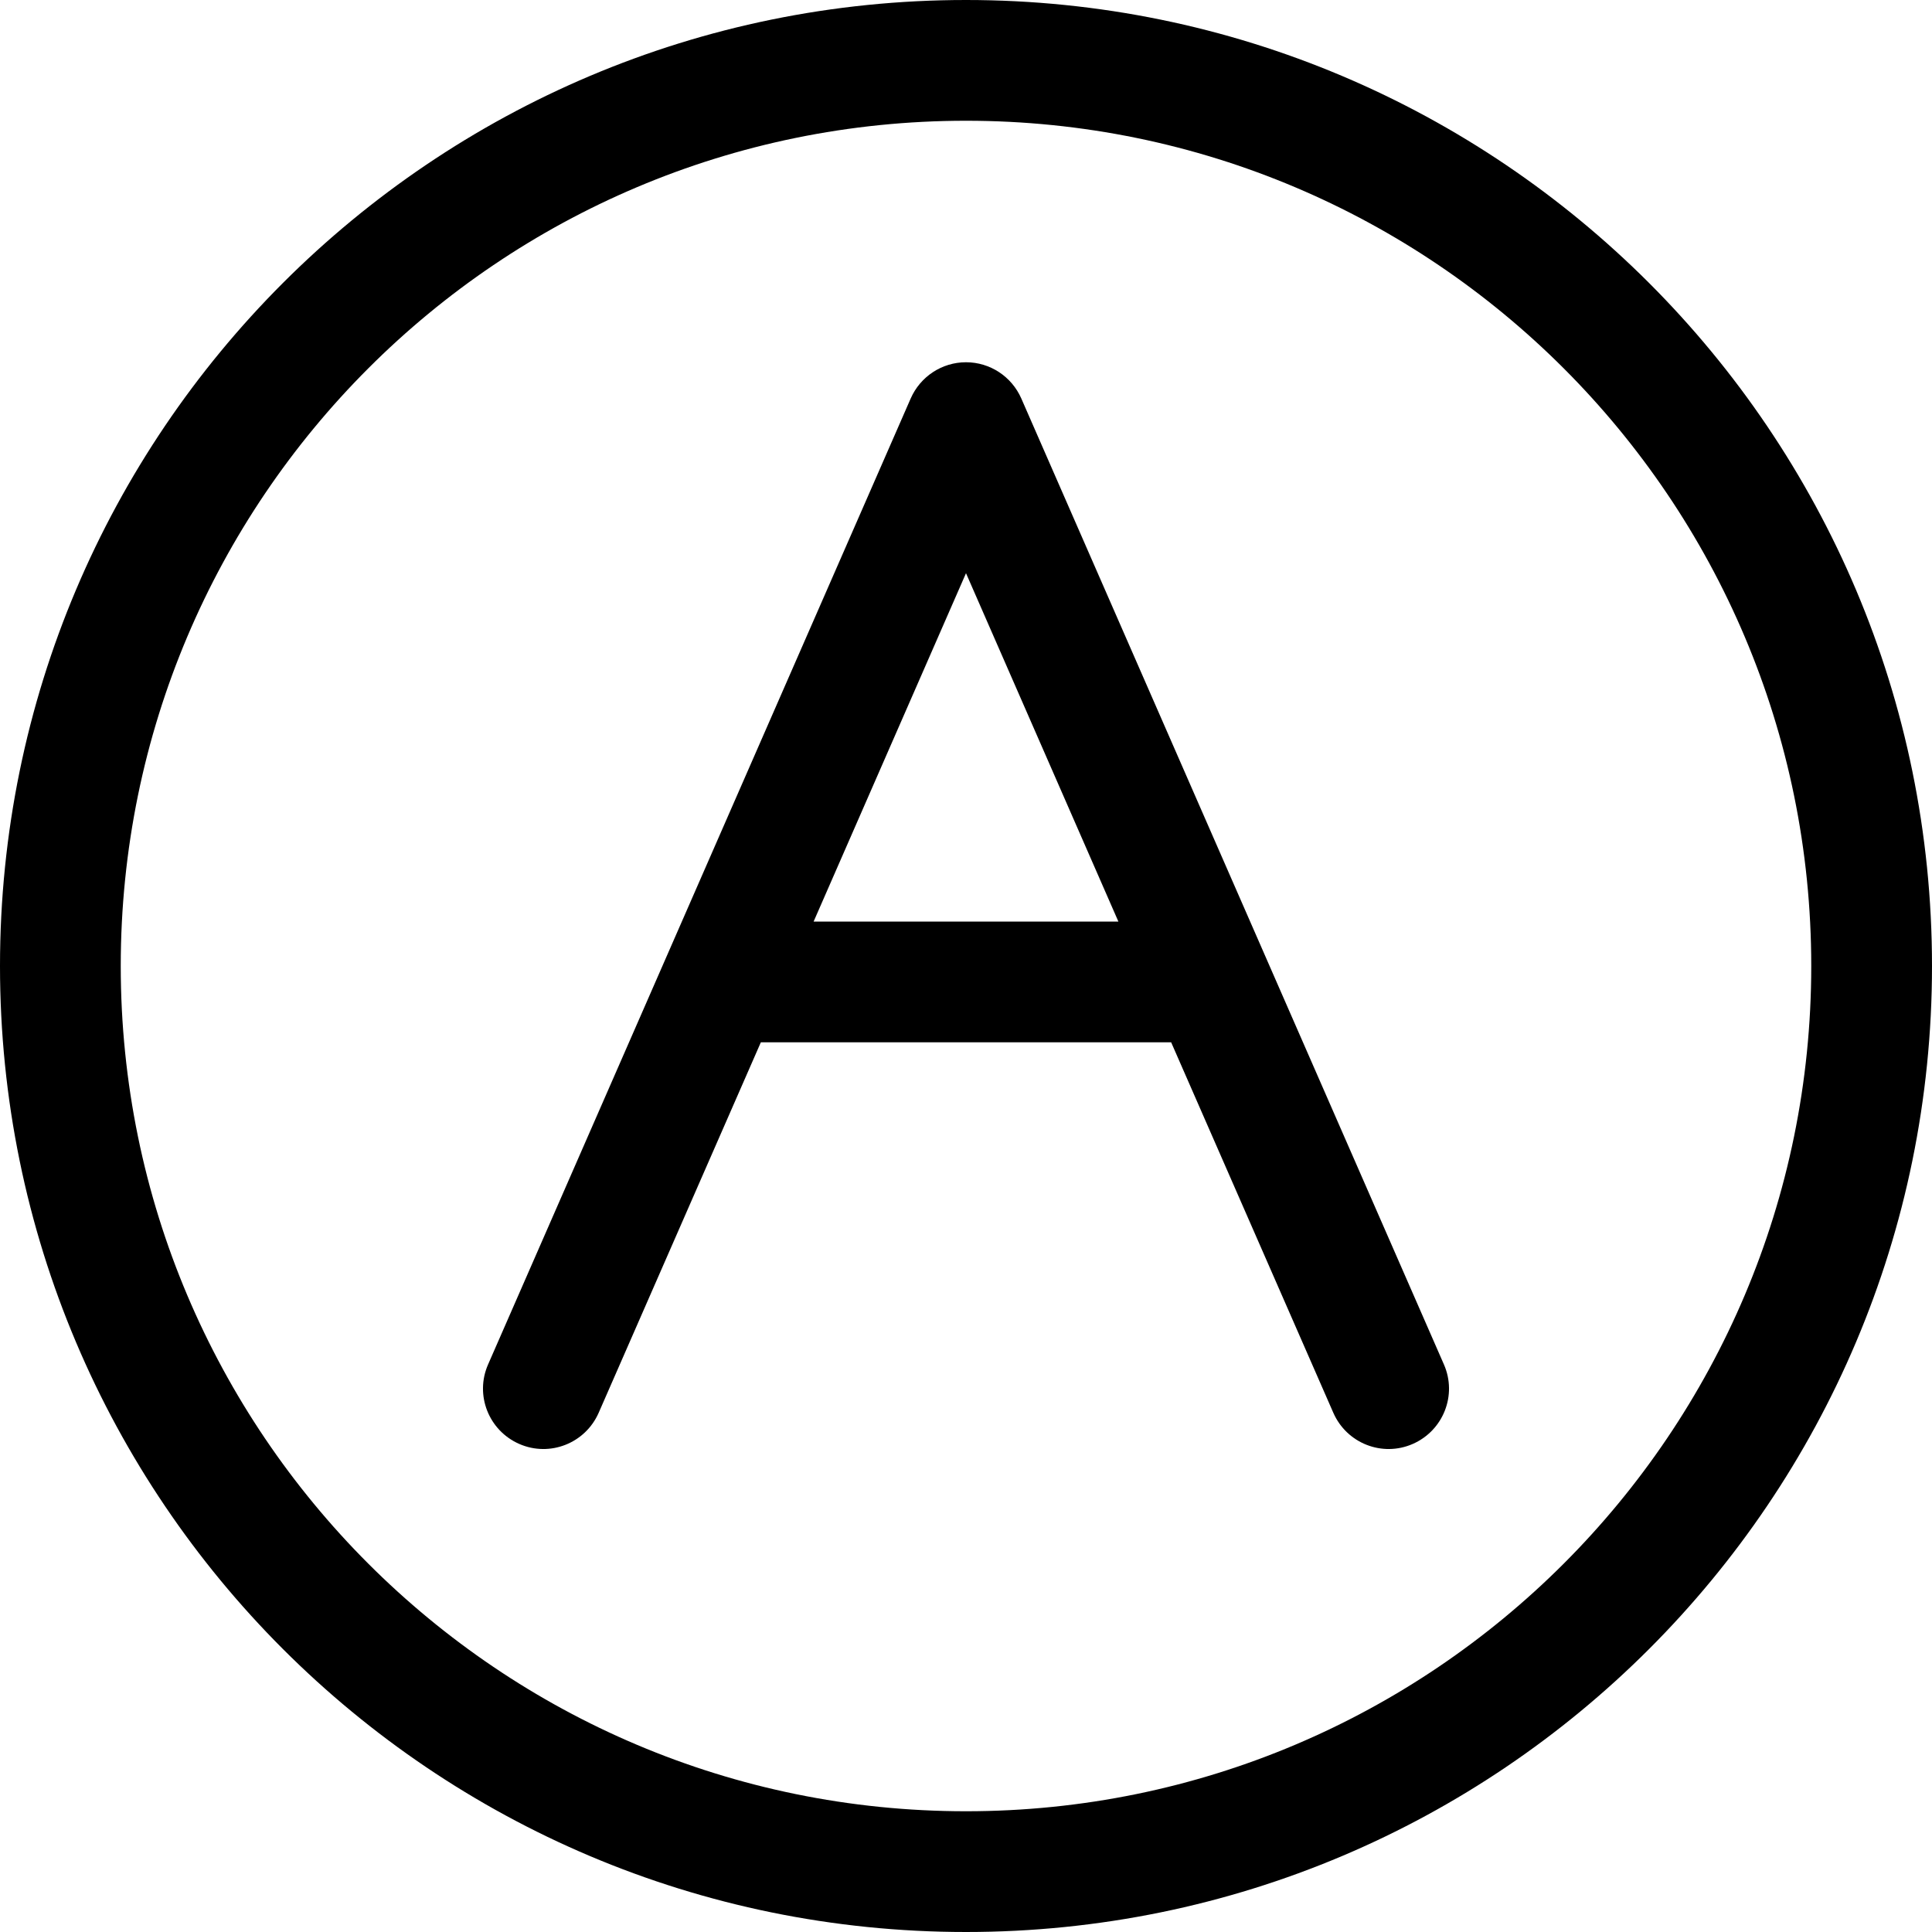
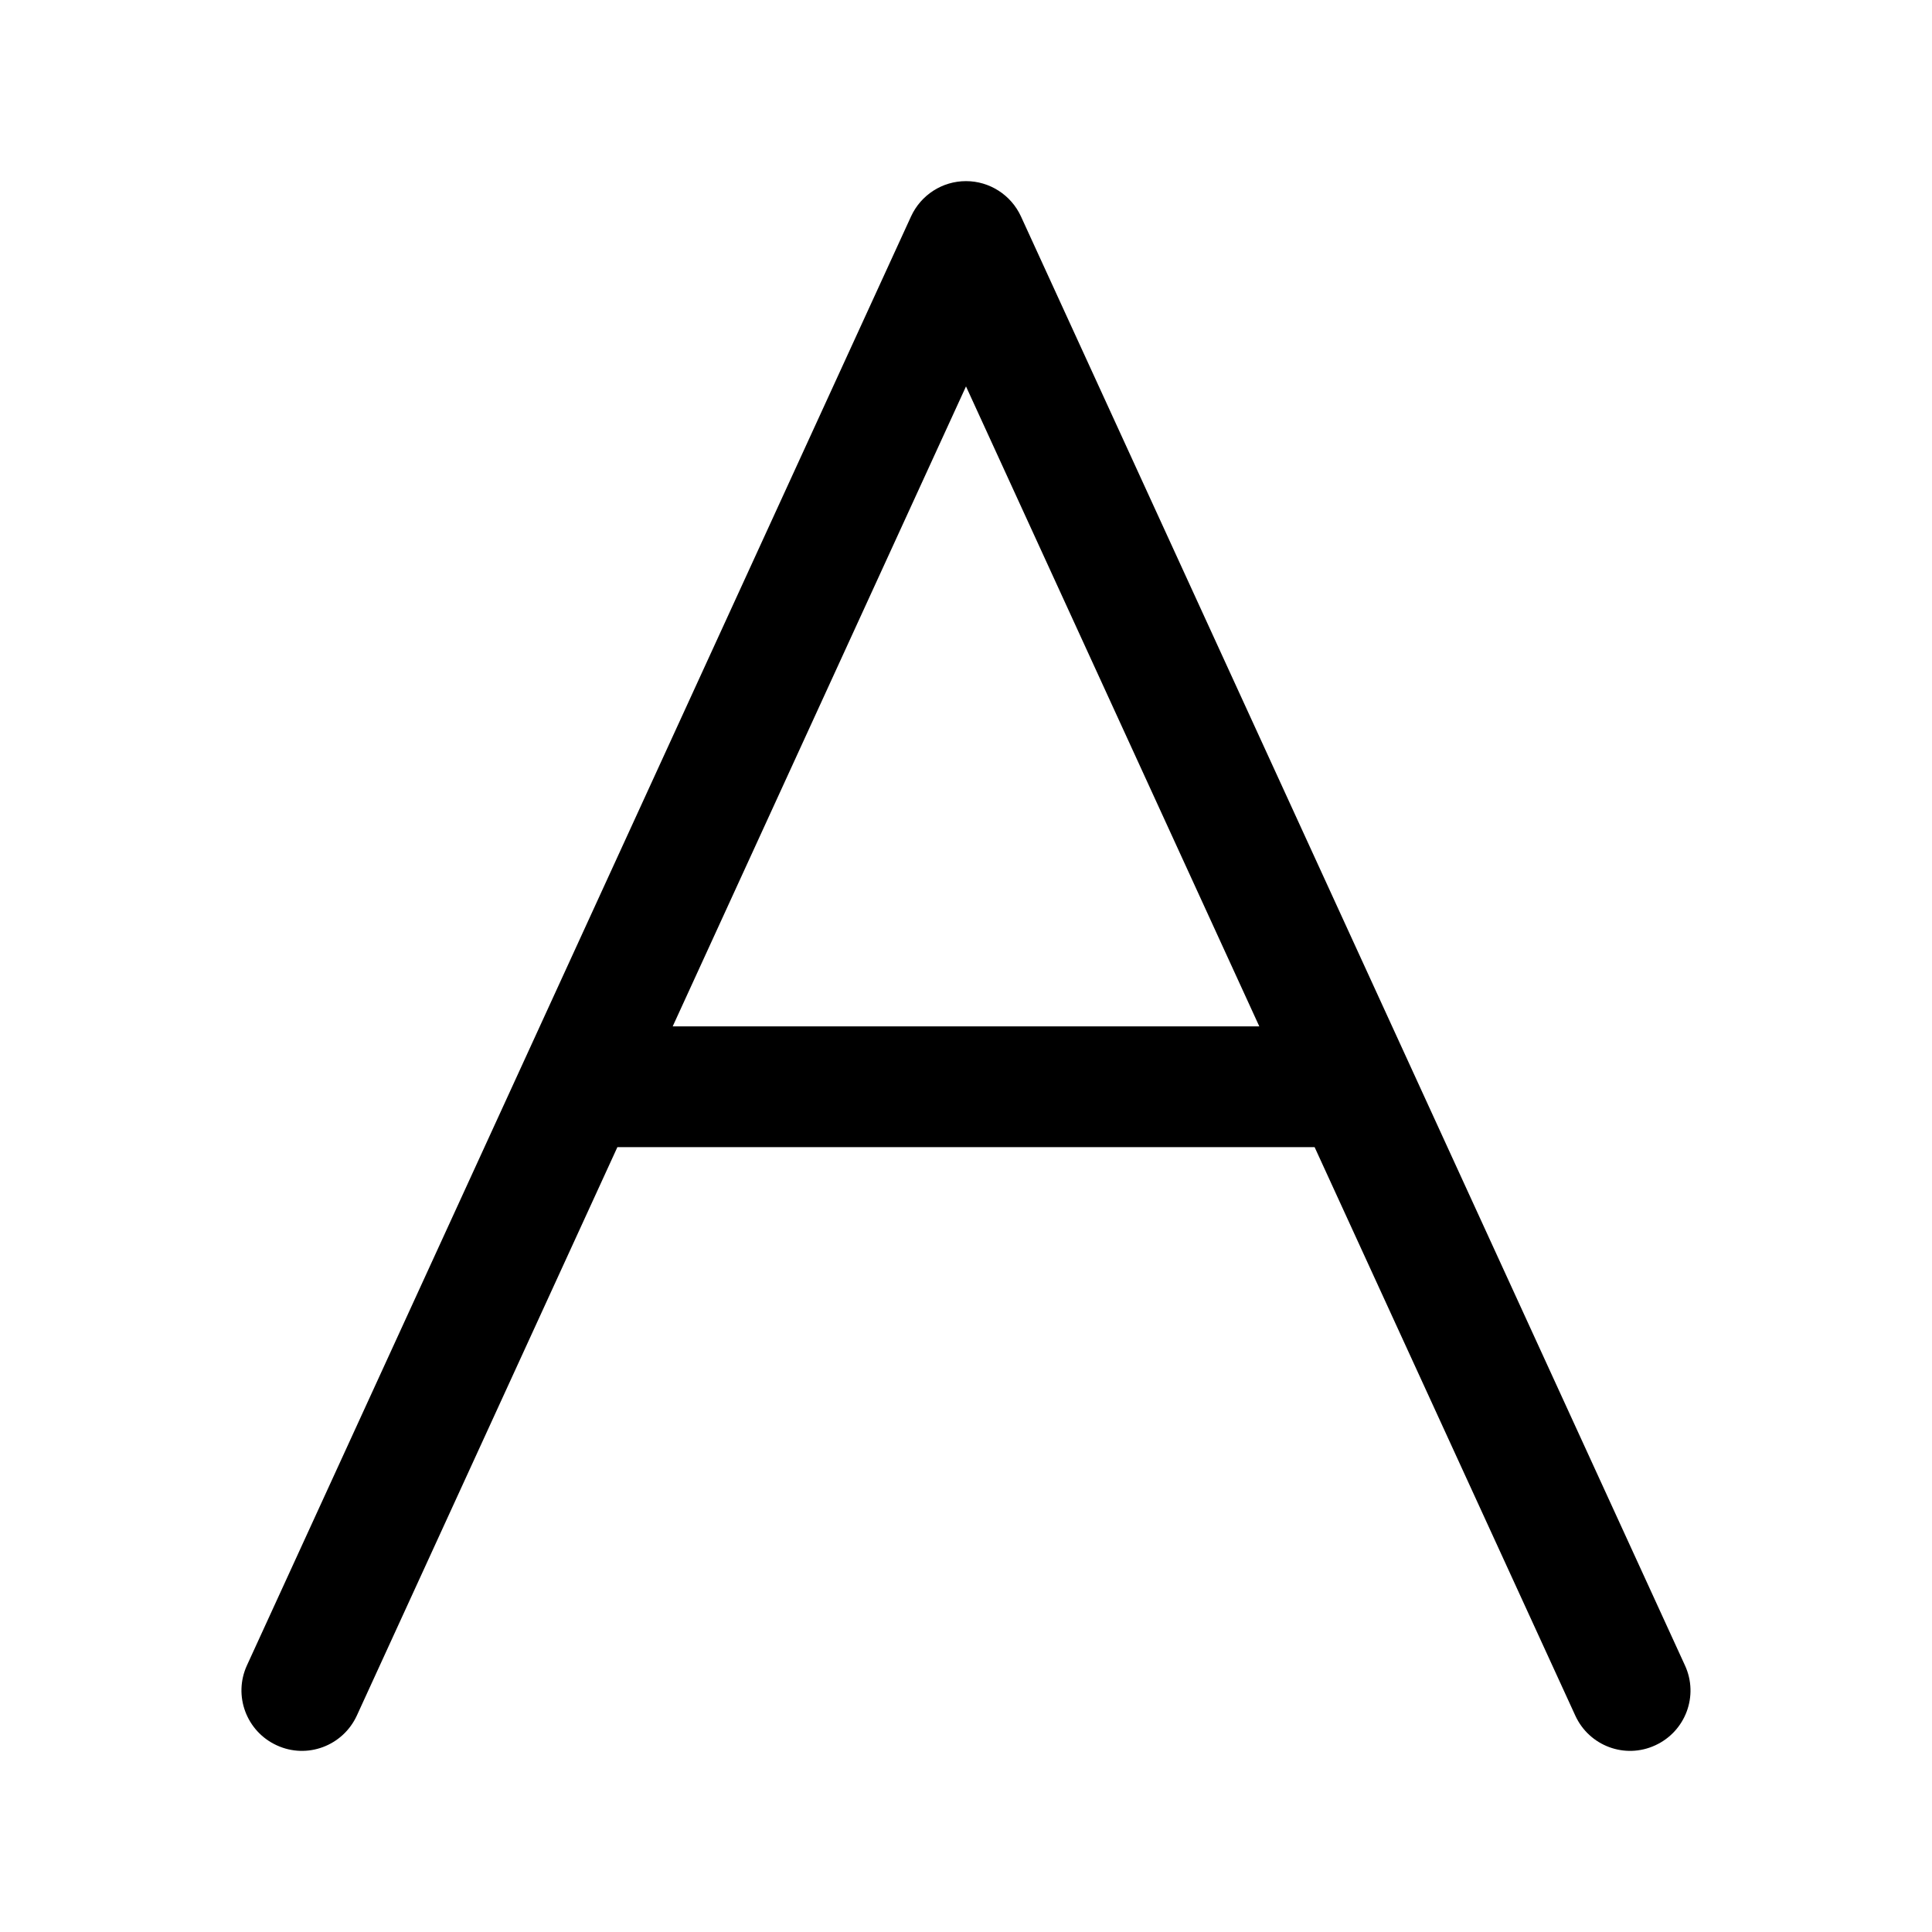
<svg xmlns="http://www.w3.org/2000/svg" width="16" height="16" viewBox="0 0 16 16">
-   <path fill-rule="evenodd" clip-rule="evenodd" d="M8.458 3.3C8.378 3.118 8.199 3 8 3C7.801 3 7.622 3.118 7.542 3.3L4.042 11.3C3.931 11.553 4.047 11.847 4.3 11.958C4.553 12.069 4.847 11.953 4.958 11.7L6.301 8.632H9.699L11.042 11.7C11.153 11.953 11.447 12.069 11.7 11.958C11.953 11.847 12.069 11.553 11.958 11.3L8.458 3.3ZM8 4.747L9.262 7.632H6.738L8 4.747Z" />
-   <path fill-rule="evenodd" clip-rule="evenodd" d="M16 8C16 12.418 12.418 16 8 16C3.582 16 0 12.418 0 8C0 3.582 3.582 0 8 0C12.418 0 16 3.582 16 8ZM15 8C15 11.866 11.866 15 8 15C4.134 15 1 11.866 1 8C1 4.134 4.134 1 8 1C11.866 1 15 4.134 15 8Z" />
+   <path fill-rule="evenodd" clip-rule="evenodd" d="M8 1.5C8.195 1.5 8.373 1.614 8.455 1.792L13.954 13.792C14.07 14.043 13.959 14.339 13.708 14.454C13.457 14.57 13.161 14.459 13.046 14.208L10.887 9.5H5.113L2.955 14.208C2.839 14.459 2.543 14.57 2.292 14.454C2.041 14.339 1.93 14.043 2.045 13.792L7.545 1.792C7.627 1.614 7.804 1.5 8 1.5ZM5.571 8.5H10.429L8 3.2L5.571 8.5Z" />
</svg>
